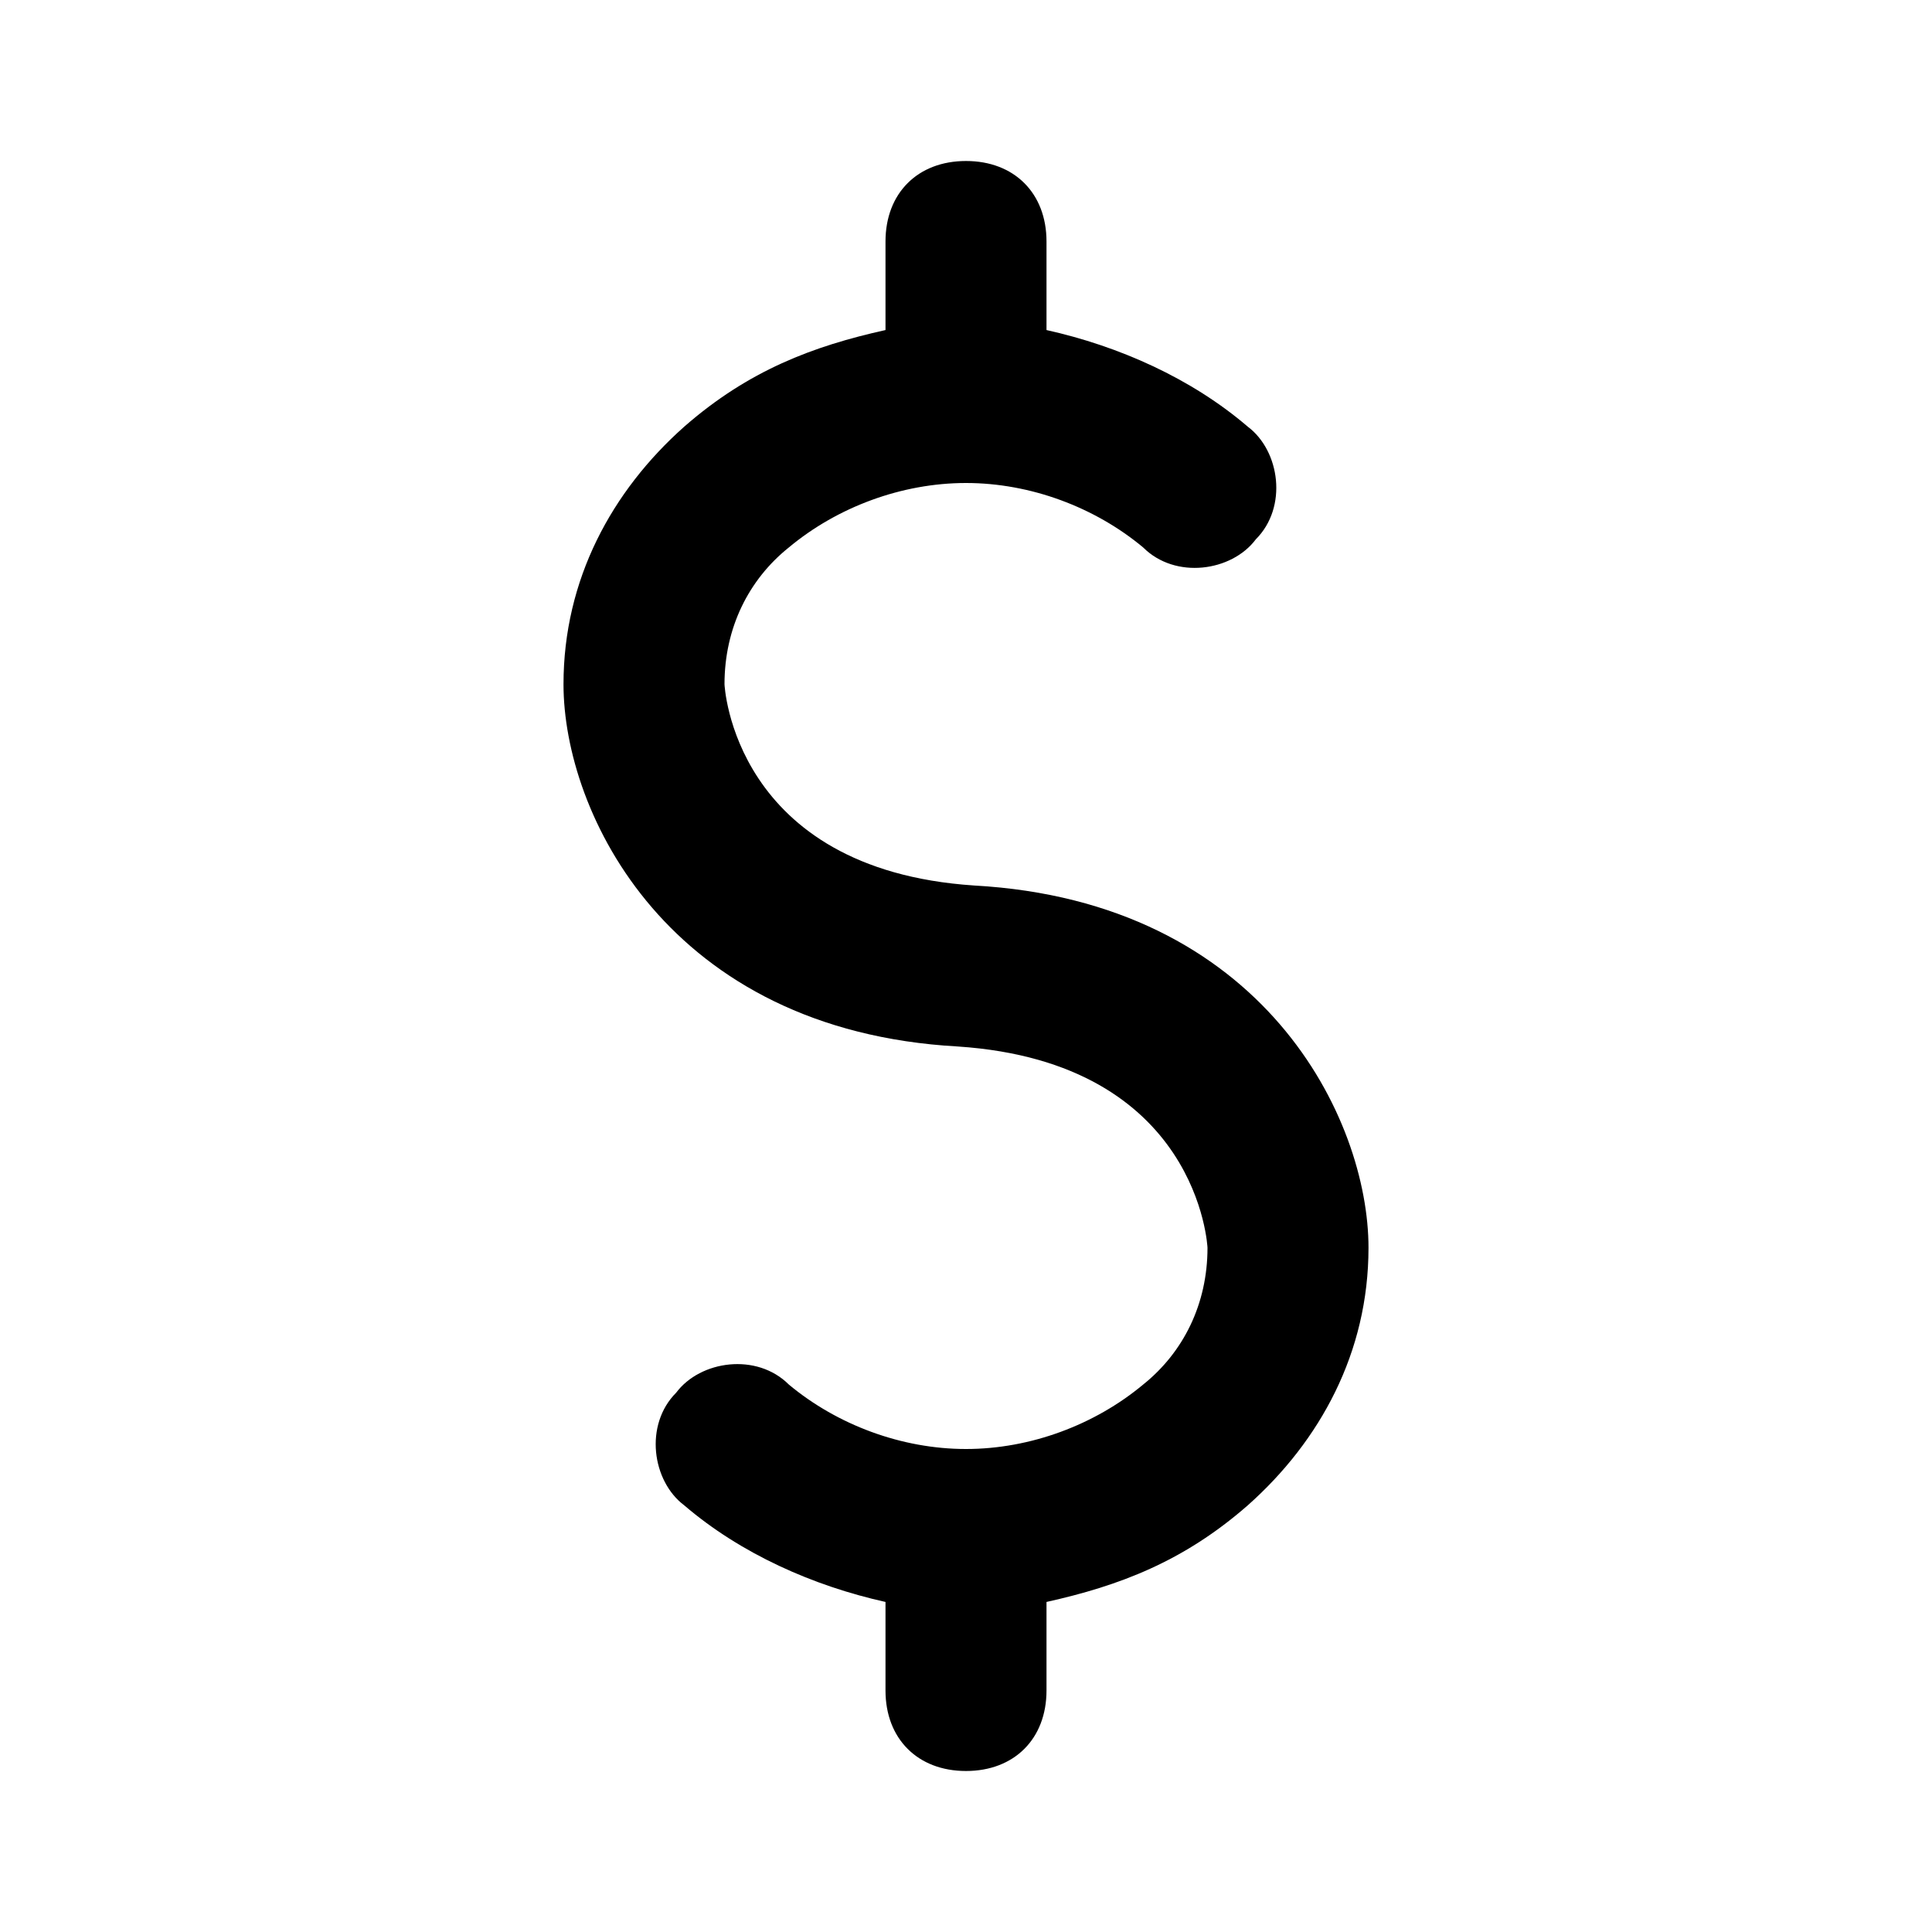
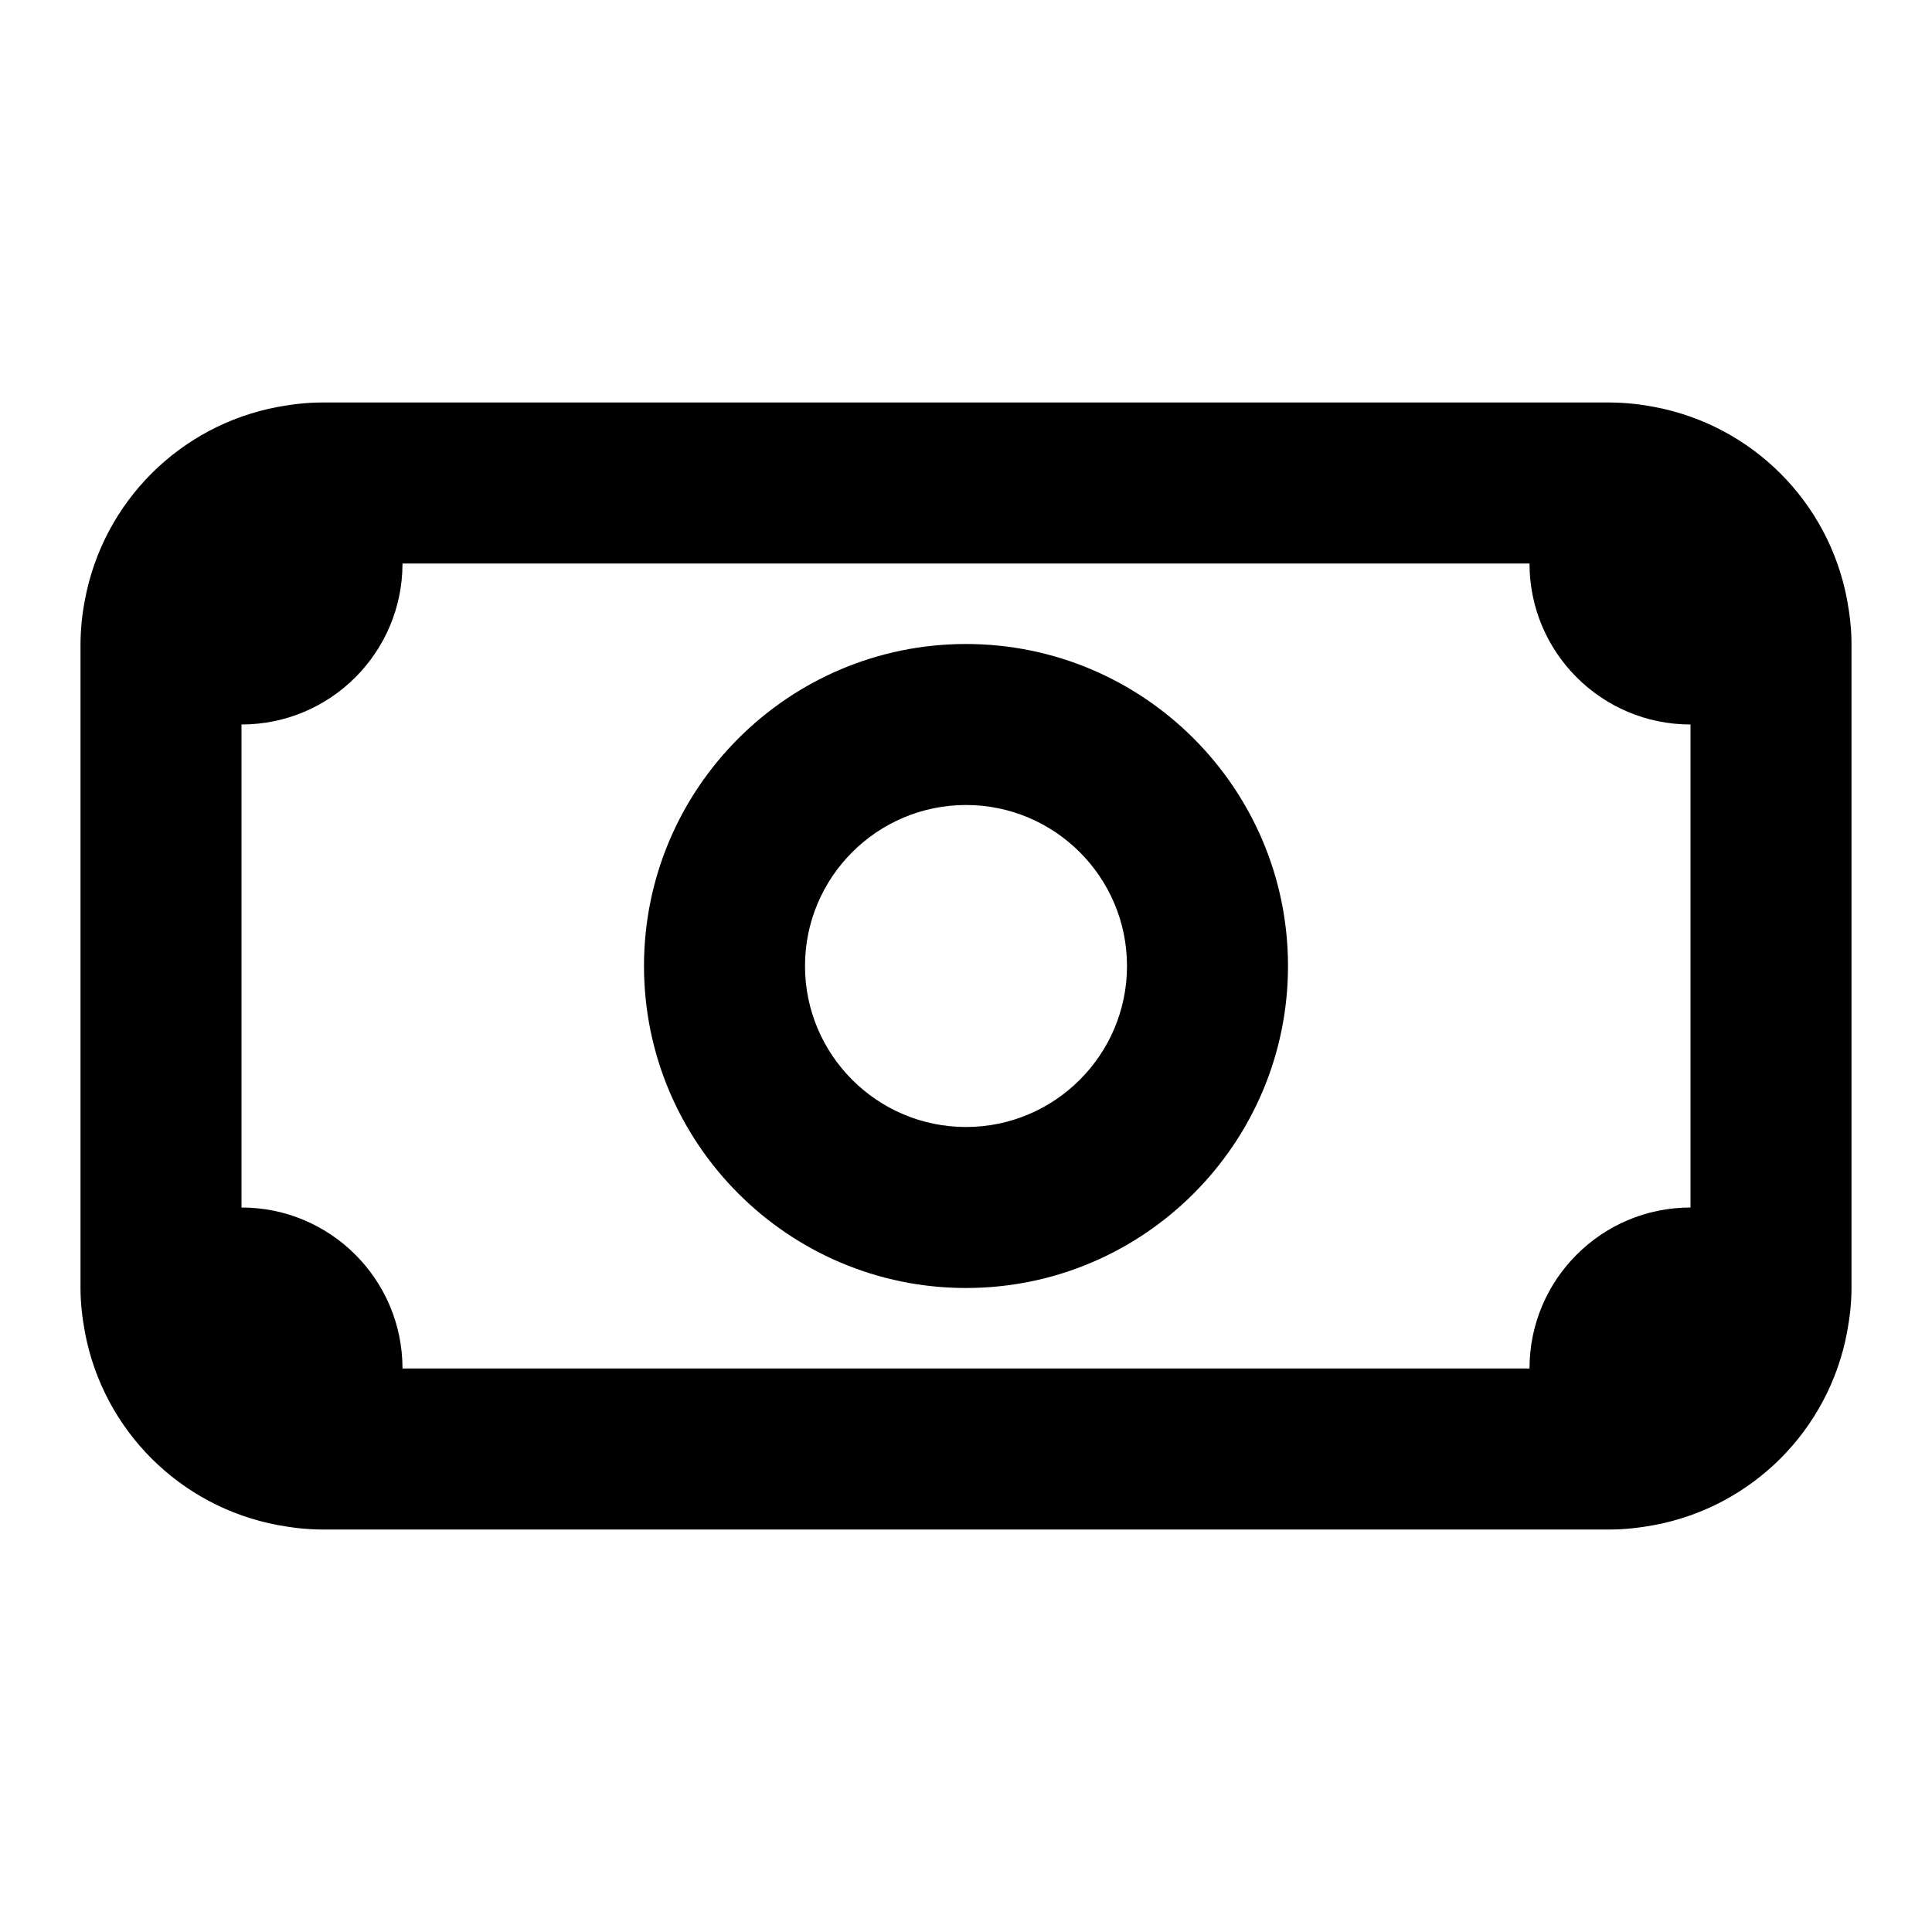
- <svg xmlns="http://www.w3.org/2000/svg" version="1.1" id="Layer_1" x="0px" y="0px" viewBox="0 0 24 24" style="enable-background:new 0 0 24 24;" xml:space="preserve">
-   <path d="M17,15.5c0-1.6-1.3-4.3-4.9-4.5C9.1,10.8,9,8.5,9,8.5c0-0.7,0.3-1.3,0.8-1.7C10.4,6.3,11.2,6,12,6c0,0,0,0,0,0c0,0,0,0,0,0  c0.8,0,1.6,0.3,2.2,0.8c0.4,0.4,1.1,0.3,1.4-0.1c0.4-0.4,0.3-1.1-0.1-1.4c-0.7-0.6-1.6-1-2.5-1.2V3c0-0.6-0.4-1-1-1s-1,0.4-1,1v1.1  c-0.9,0.2-1.7,0.5-2.5,1.2C7.6,6.1,7,7.2,7,8.5c0,1.6,1.3,4.3,4.9,4.5c3,0.2,3.1,2.5,3.1,2.5c0,0.7-0.3,1.3-0.8,1.7  C13.6,17.7,12.8,18,12,18c0,0,0,0,0,0c0,0,0,0,0,0c-0.8,0-1.6-0.3-2.2-0.8c-0.4-0.4-1.1-0.3-1.4,0.1c-0.4,0.4-0.3,1.1,0.1,1.4  c0.7,0.6,1.6,1,2.5,1.2V21c0,0.6,0.4,1,1,1s1-0.4,1-1v-1.1c0.9-0.2,1.7-0.5,2.5-1.2C16.4,17.9,17,16.8,17,15.5z" />
+ <svg xmlns="http://www.w3.org/2000/svg" viewBox="0 0 24 24">
+   <path fill="none" d="M19 7H5a2 2 0 0 1-2 2v6a2 2 0 0 1 2 2h14a2 2 0 0 1 2-2V9a2 2 0 0 1-2-2Z" />
+   <path d="M22.945 7.45a3 3 0 0 0-2.396-2.395A2.988 2.988 0 0 0 20 5H4c-.188 0-.37.022-.55.055a3 3 0 0 0-2.395 2.396A2.988 2.988 0 0 0 1 8v8c0 .188.022.37.055.55a3 3 0 0 0 2.396 2.395c.178.033.361.055.549.055h16c.188 0 .37-.022.55-.055a3 3 0 0 0 2.395-2.396c.033-.178.055-.36.055-.549V8c0-.188-.022-.37-.055-.55ZM21 15a2 2 0 0 0-2 2H5a2 2 0 0 0-2-2V9a2 2 0 0 0 2-2h14a2 2 0 0 0 2 2v6Z" />
+   <path d="M12 16c-2.206 0-4-1.794-4-4s1.794-4 4-4 4 1.794 4 4-1.794 4-4 4Zm0-6c-1.103 0-2 .897-2 2s.897 2 2 2 2-.897 2-2-.897-2-2-2Z" />
</svg>
